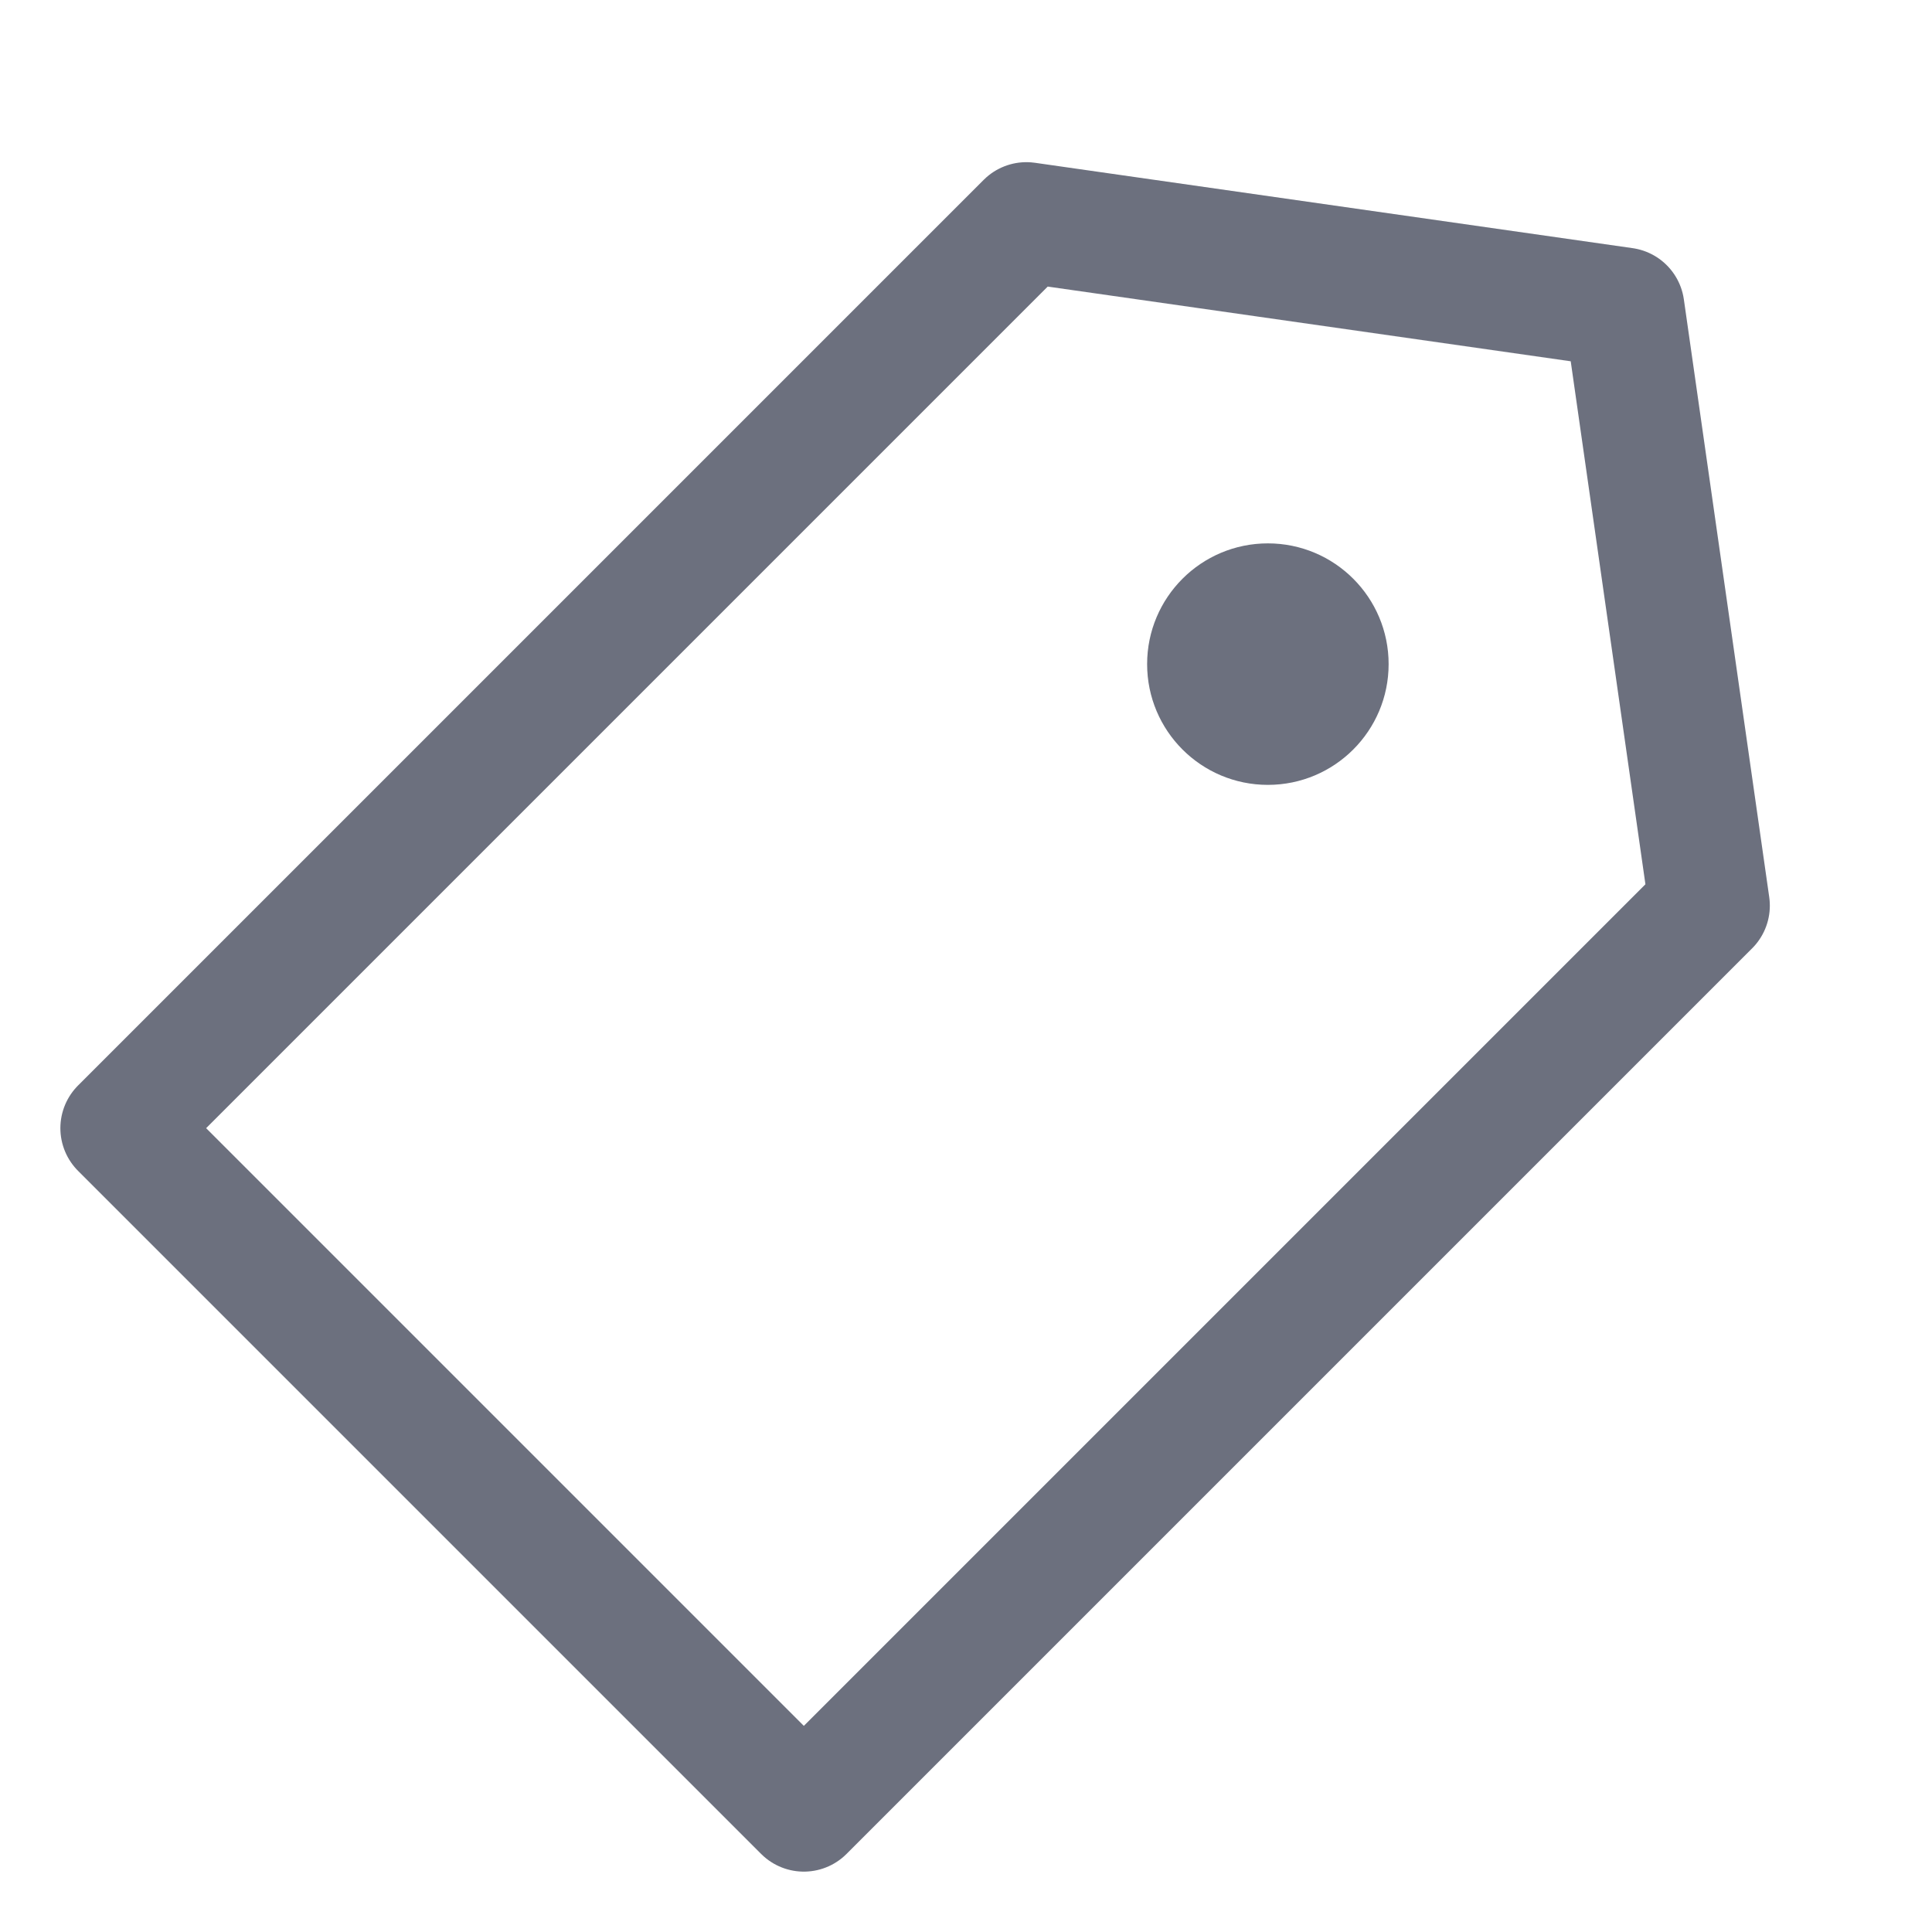
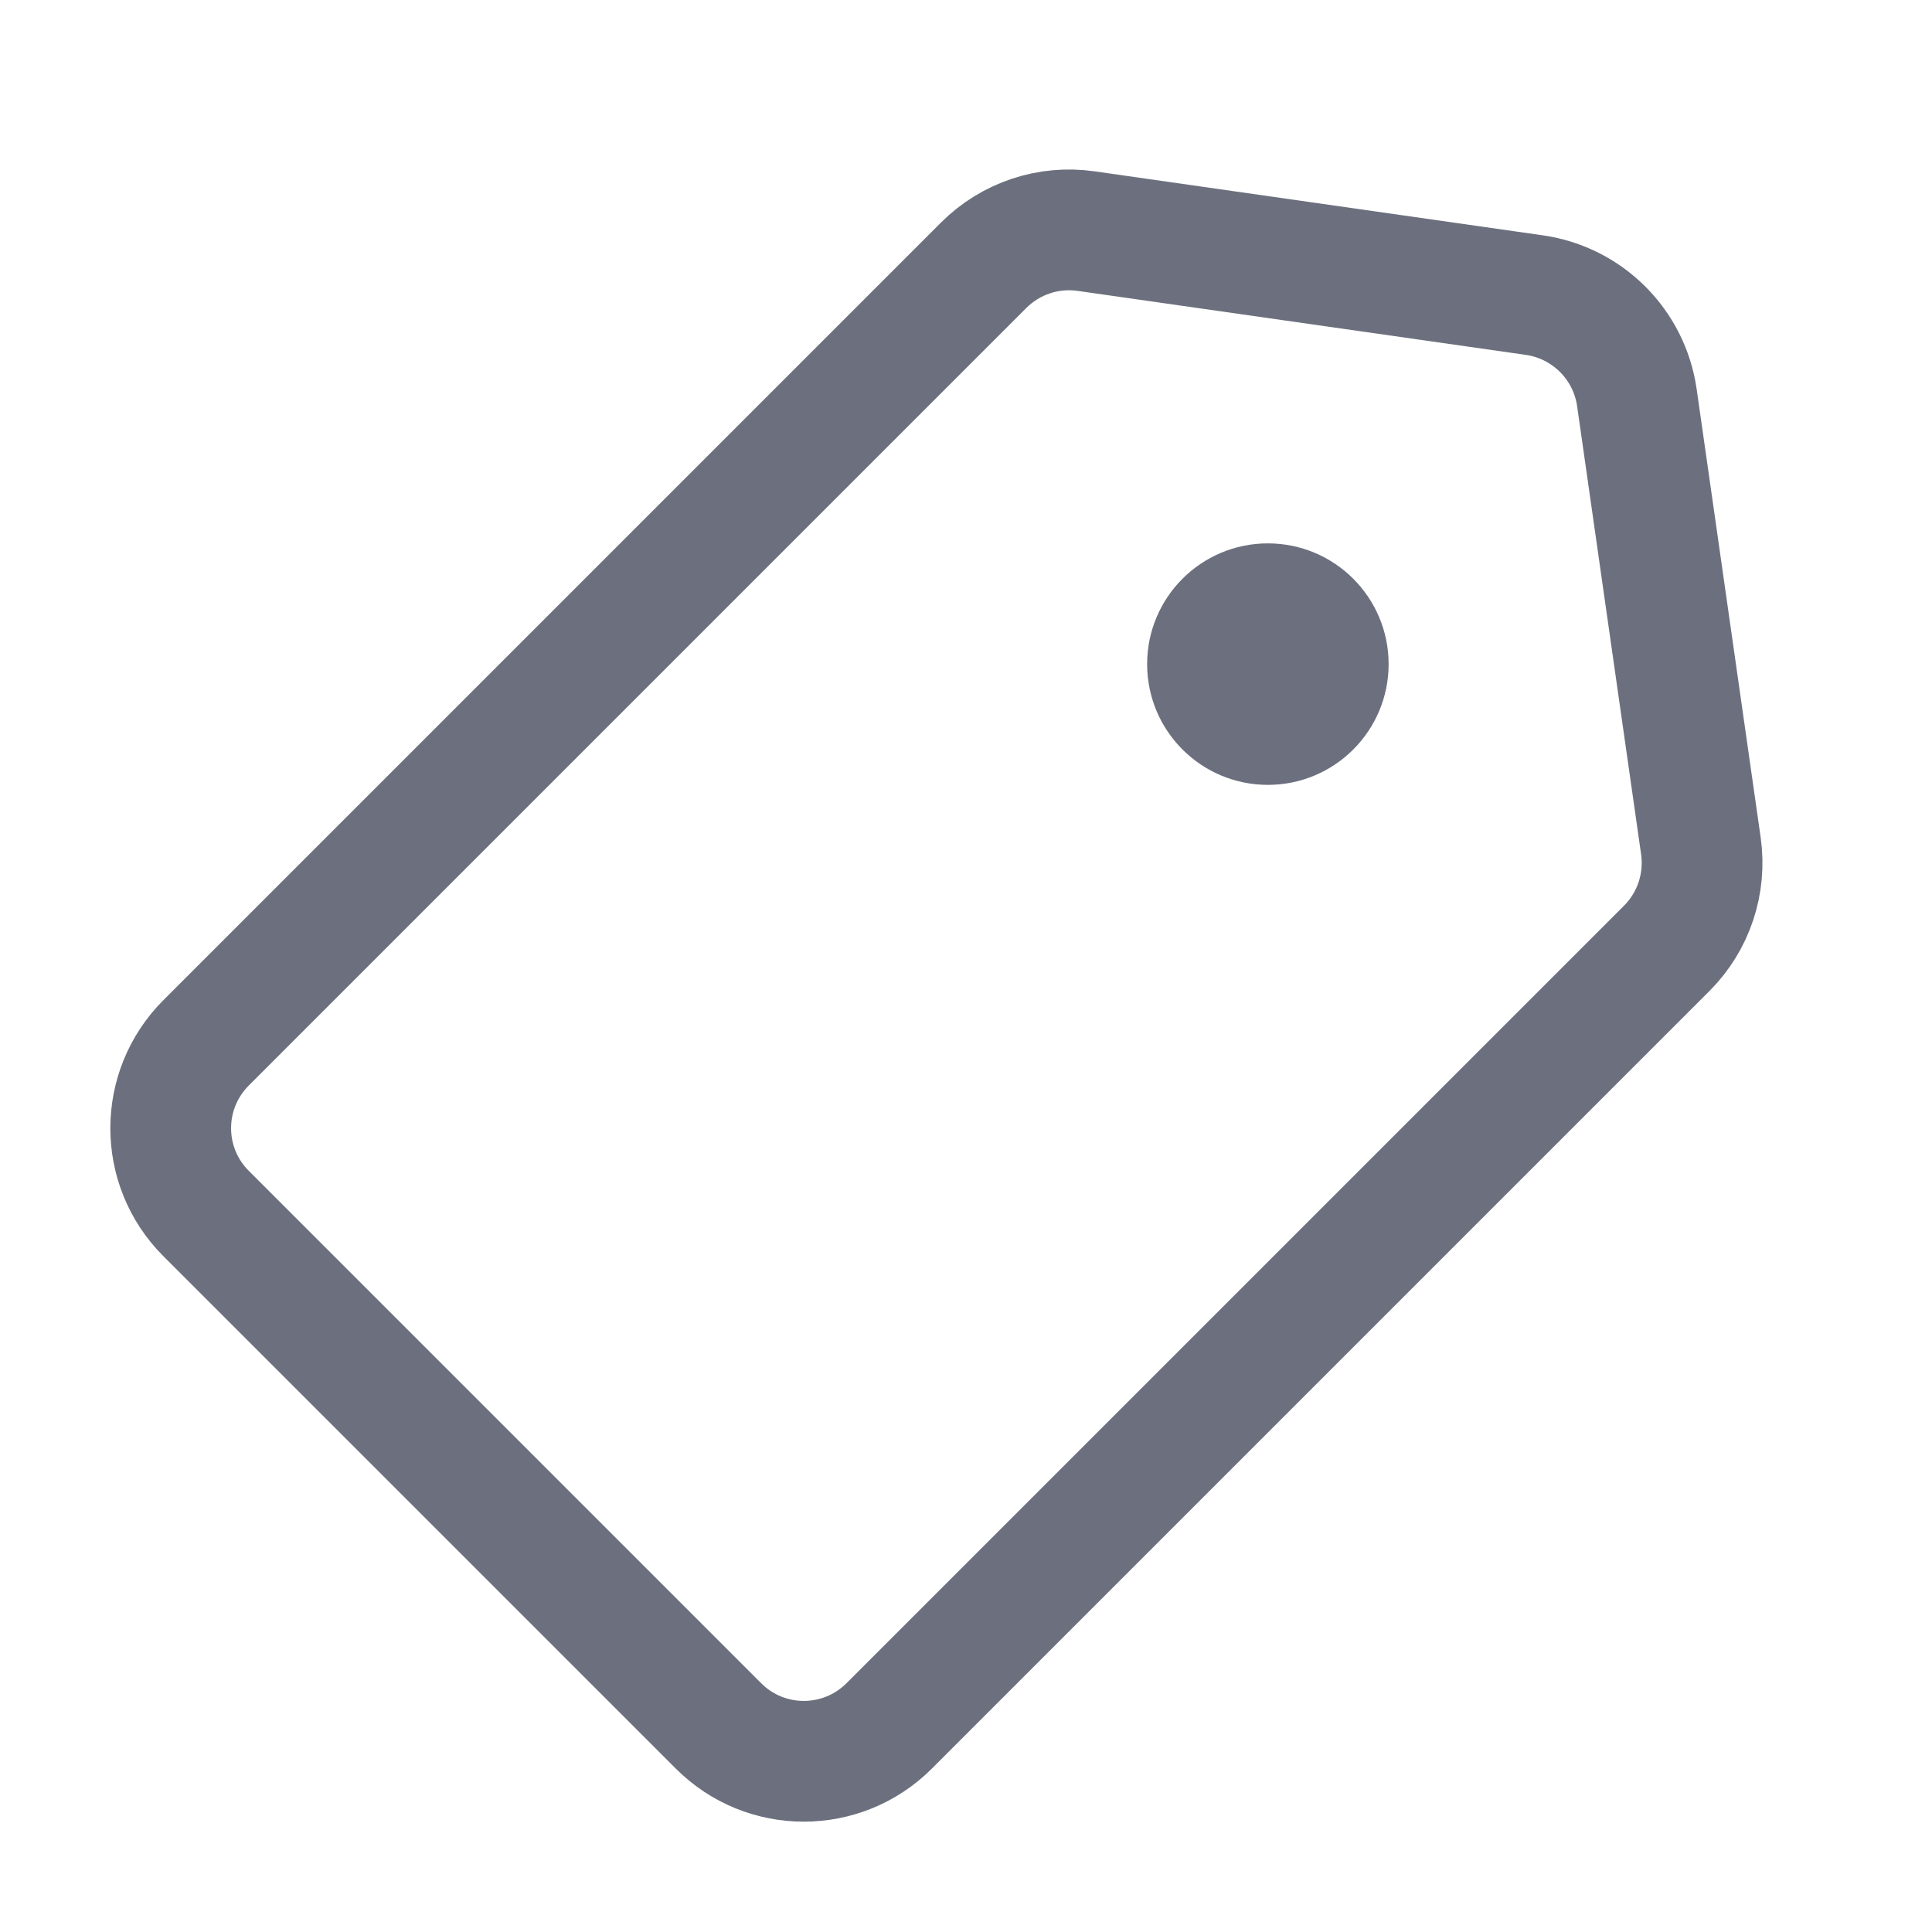
<svg xmlns="http://www.w3.org/2000/svg" width="16" height="16" viewBox="0 0 16 16" fill="none">
  <circle cx="10.5" cy="5.5" r="1" fill="#6C707E" />
-   <path d="M8.5 1.843L13.45 2.55L14.157 7.5L6.657 15L1 9.343L8.5 1.843Z" stroke="#6C707E" stroke-linejoin="round" />
+   <path d="M8.146 2.197C8.369 1.974 8.683 1.869 8.995 1.914L12.707 2.444C13.147 2.507 13.493 2.853 13.556 3.293L14.086 7.005C14.13 7.317 14.026 7.631 13.803 7.854L7.364 14.293C6.973 14.684 6.34 14.684 5.95 14.293L1.707 10.05C1.316 9.66 1.316 9.027 1.707 8.636L8.146 2.197Z" stroke="#6C707E" stroke-linejoin="round" />
</svg>
